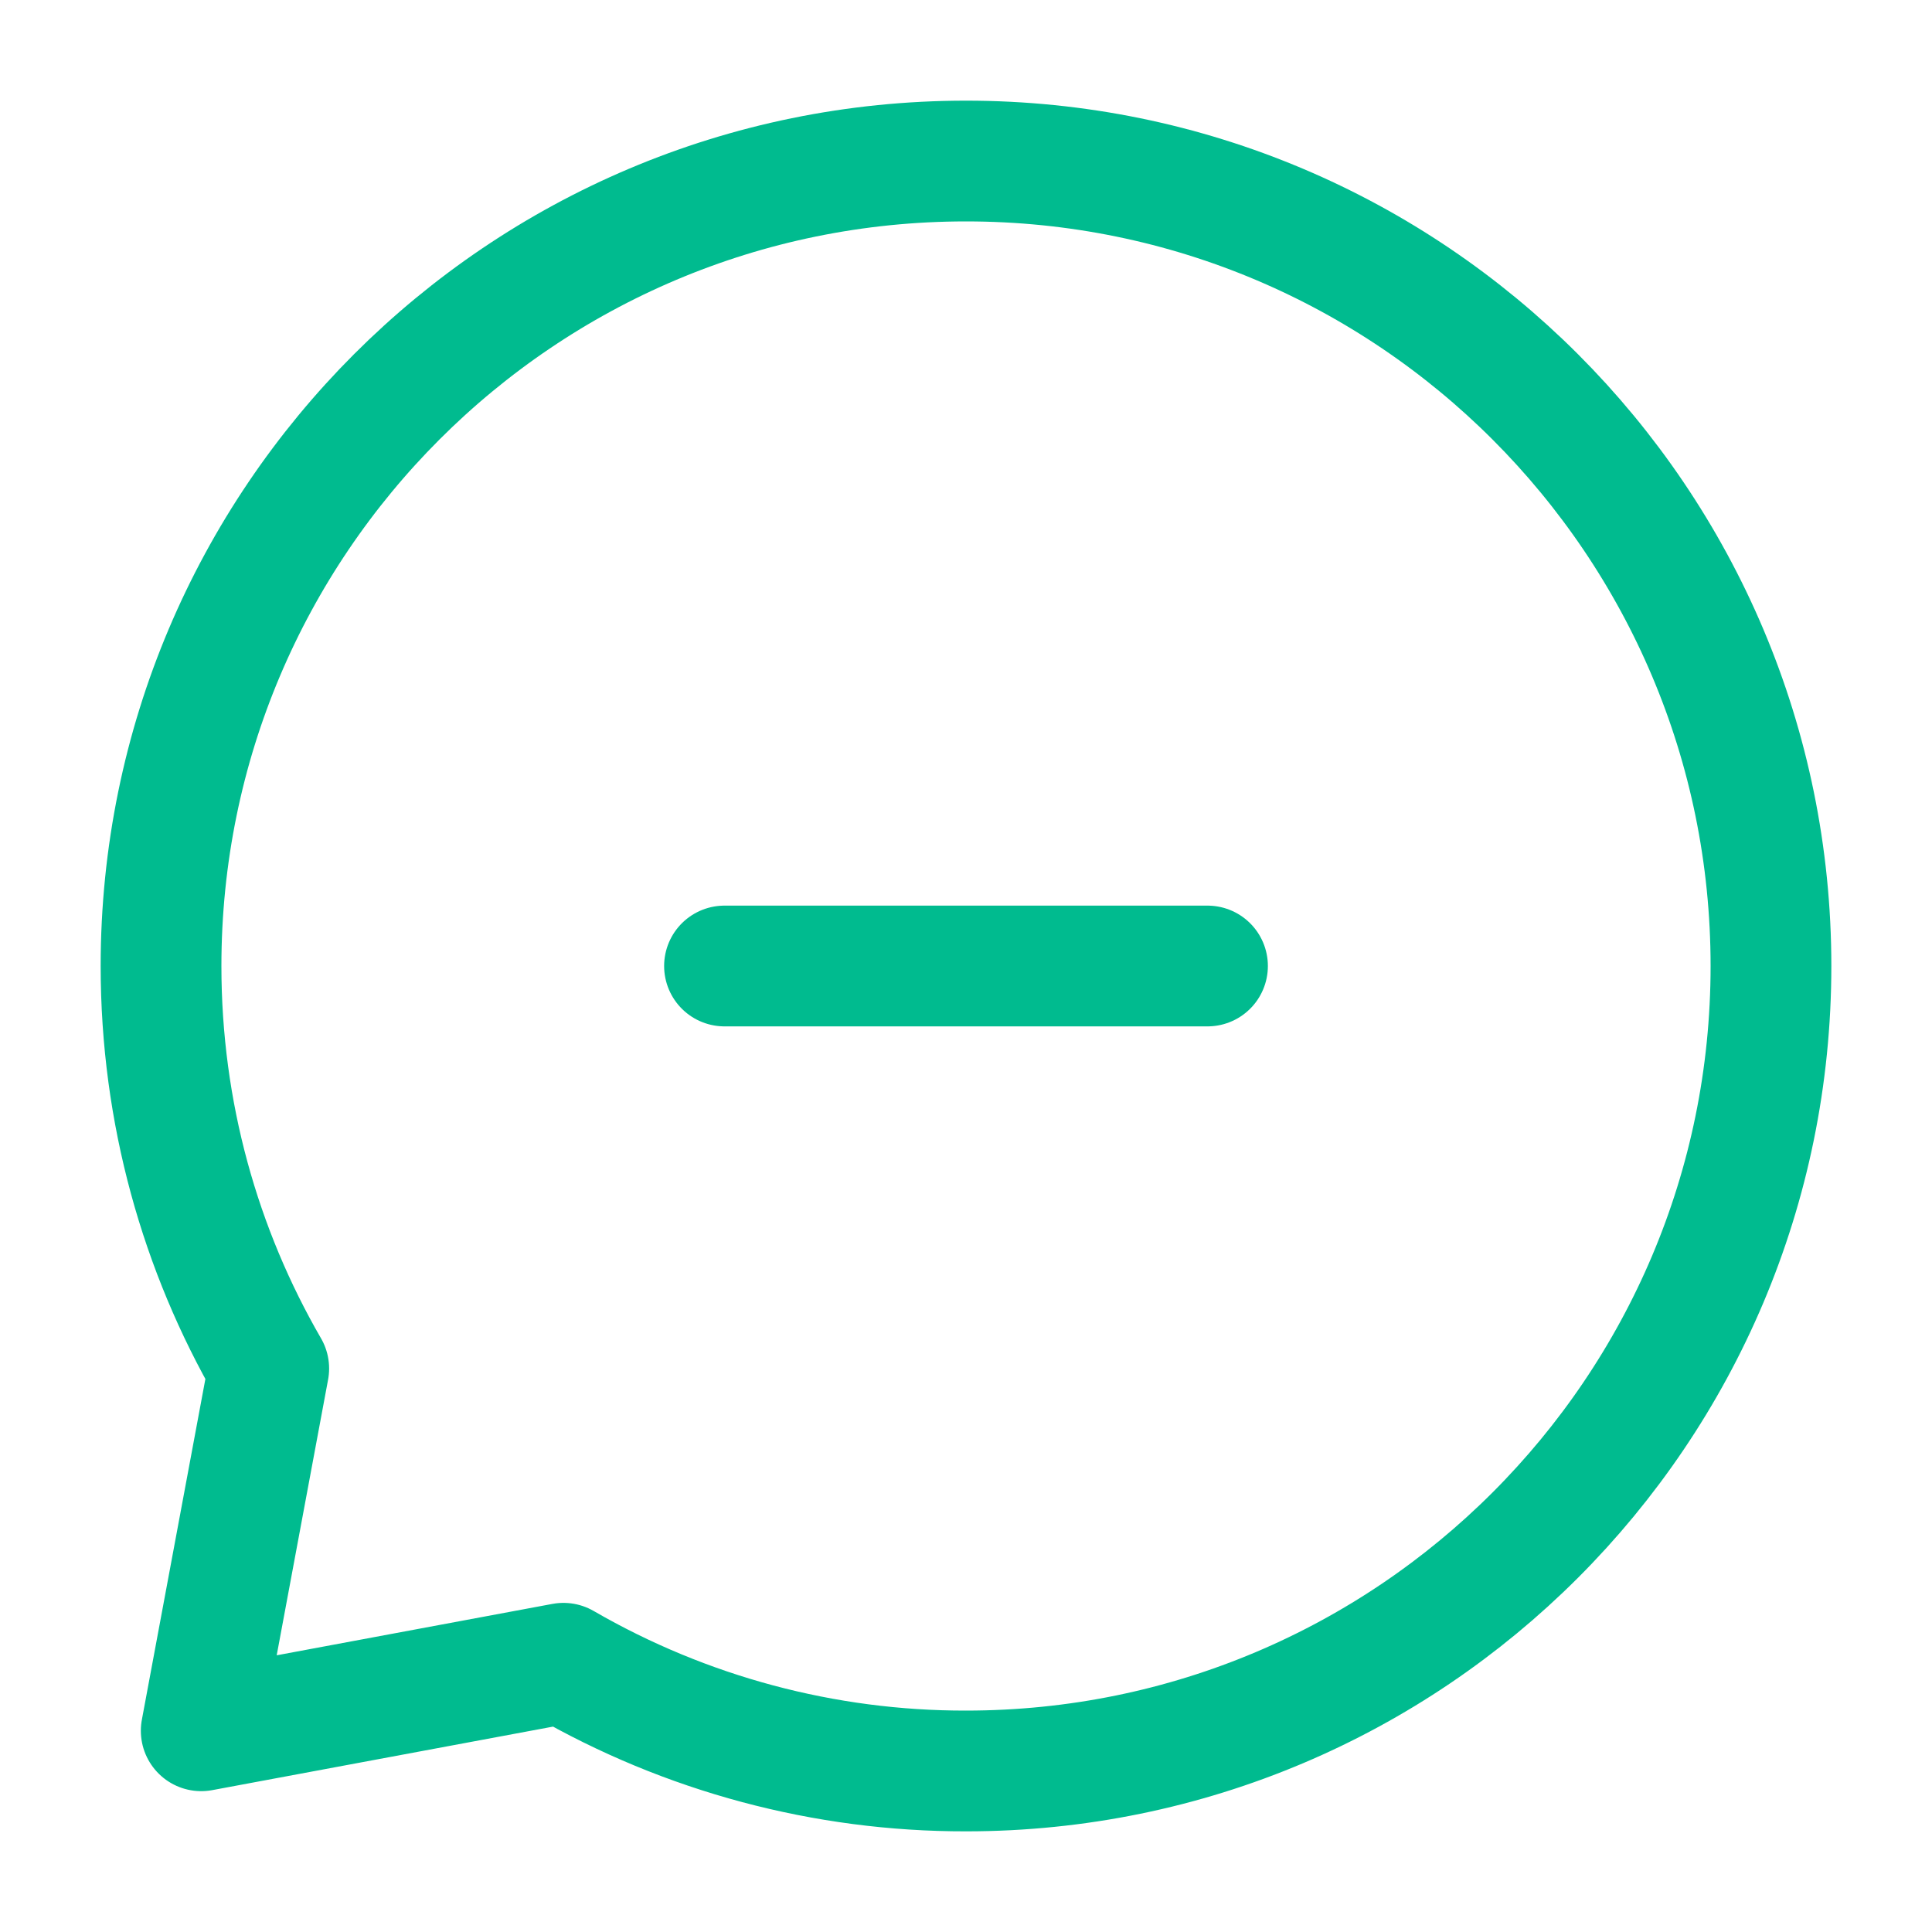
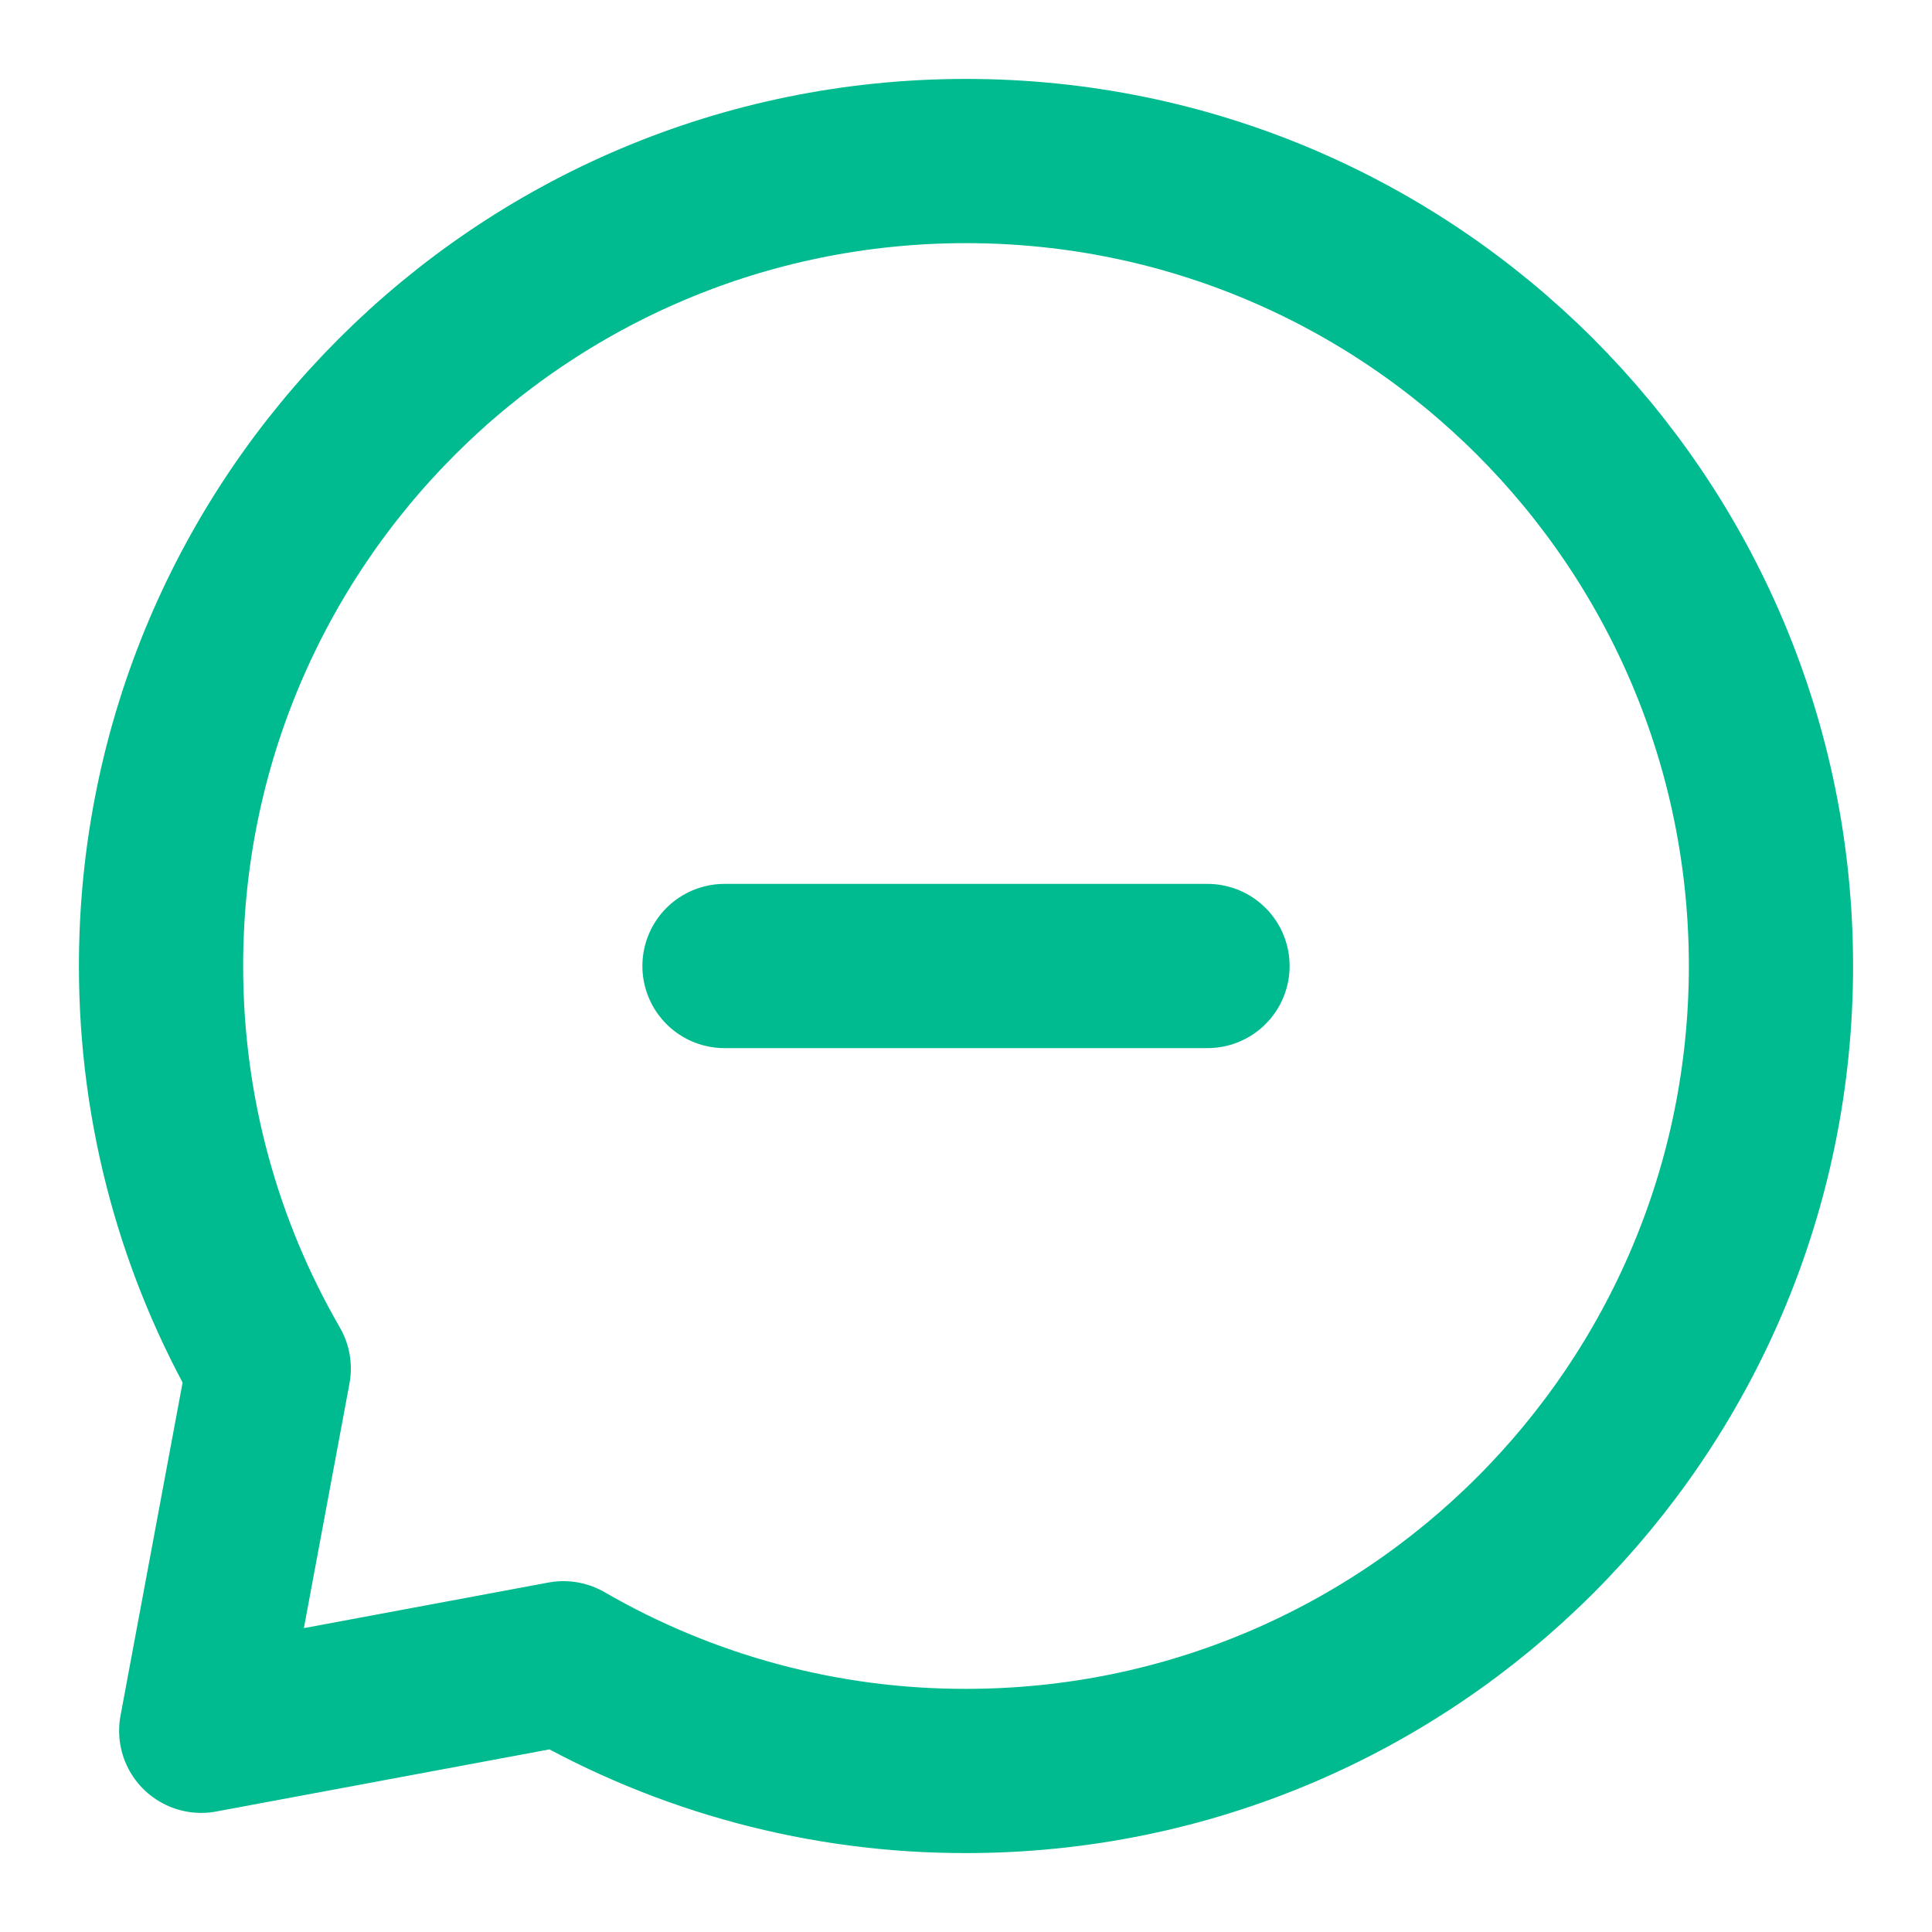
- <svg xmlns="http://www.w3.org/2000/svg" width="20" height="20" fill="none" viewBox="0 0 20 20">
-   <path stroke="#00BB8F" stroke-linecap="round" stroke-linejoin="round" stroke-width="1.25" d="M7.5 10h5M10 18.333A8.333 8.333 0 1 0 1.667 10c0 1.518.406 2.942 1.115 4.167l-.699 3.75 3.75-.699A8.295 8.295 0 0 0 10 18.333Z" />
+ <svg xmlns="http://www.w3.org/2000/svg" width="13" height="13" fill="none" viewBox="0 0 20 20">
+   <path stroke="#00BB8F" stroke-linecap="round" stroke-linejoin="round" stroke-width="1.7" d="M7.5 10h5M10 18.333A8.333 8.333 0 1 0 1.667 10c0 1.518.406 2.942 1.115 4.167l-.699 3.75 3.75-.699A8.295 8.295 0 0 0 10 18.333Z" />
</svg>
